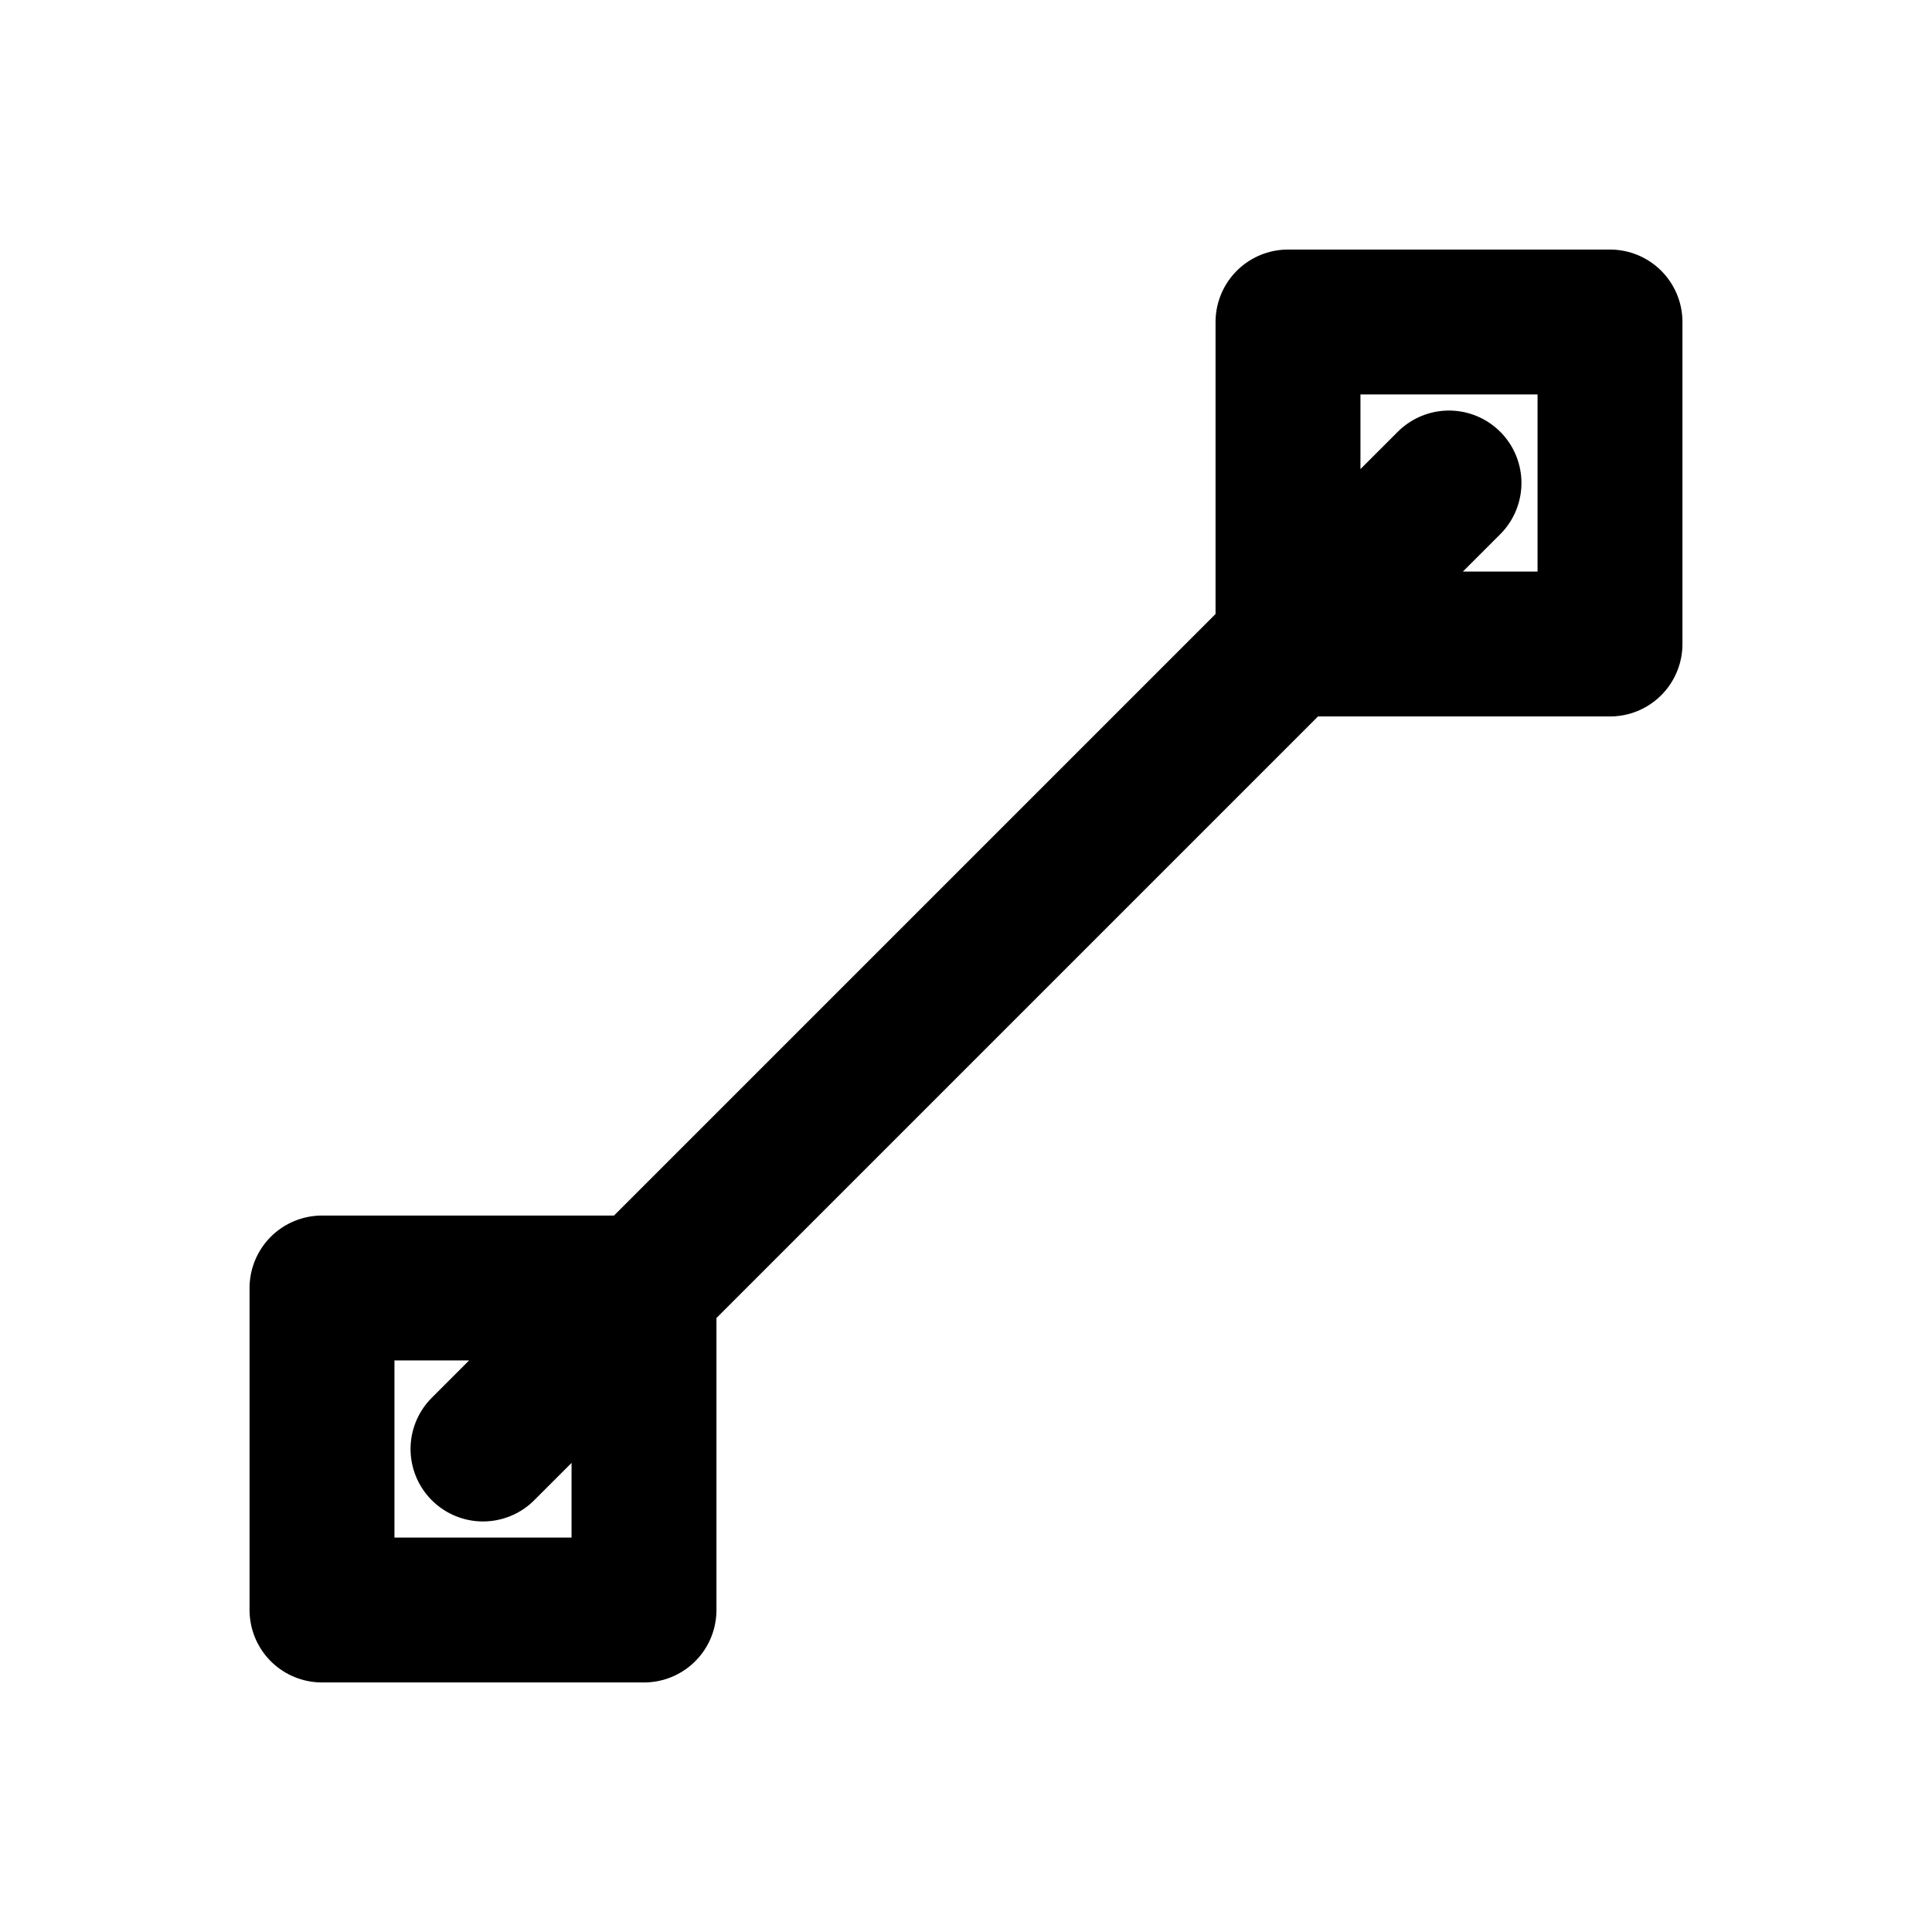
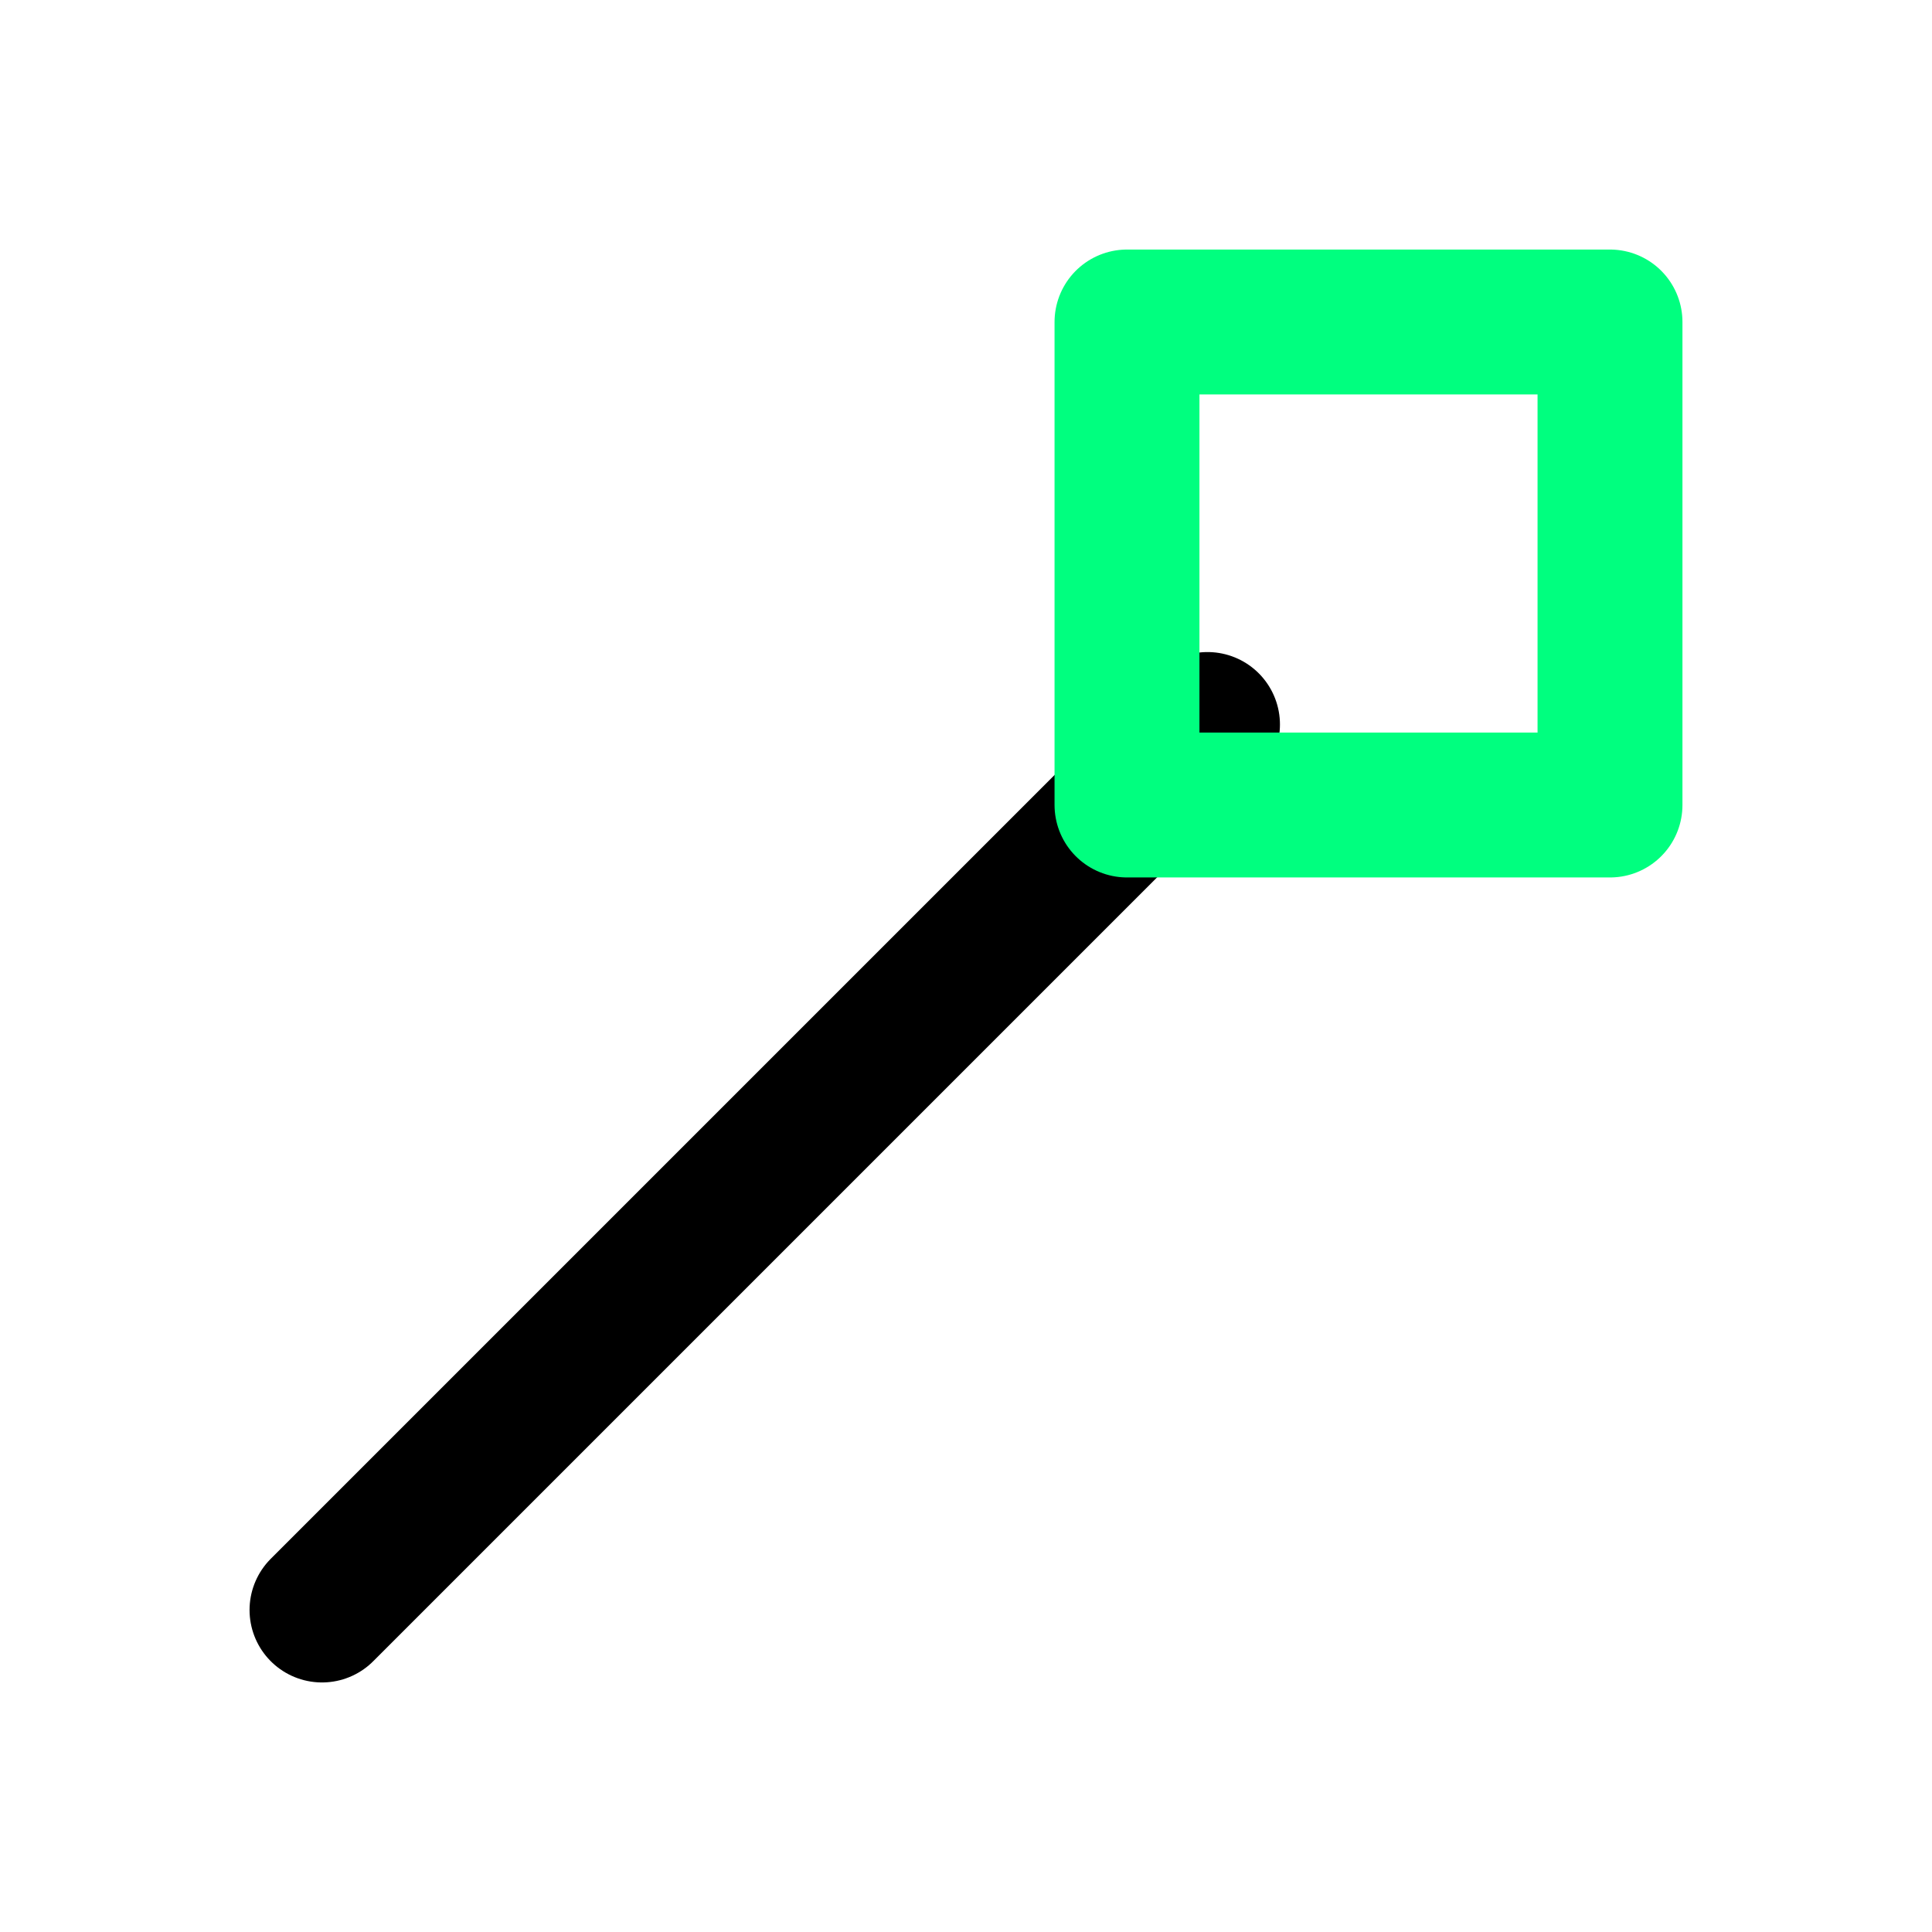
- <svg xmlns="http://www.w3.org/2000/svg" viewBox="0 0 24 24" width="24" height="24">
-   <path d="M6 18 18 6 M4 16h4v4H4z M16 4h4v4h-4z" fill="none" stroke="#000" stroke-width="1.8" stroke-linecap="round" stroke-linejoin="round" />
+ <svg xmlns="http://www.w3.org/2000/svg" width="24" height="24" viewBox="0 0 24 24" fill="none" stroke-width="1.8" stroke-linecap="round" stroke-linejoin="round">
+   <path d="M4 20 15 9" stroke="#000" />
+   <path d="M14 4h6v6h-6z" stroke="#00ff7f" stroke-width="1.8" />
</svg>
